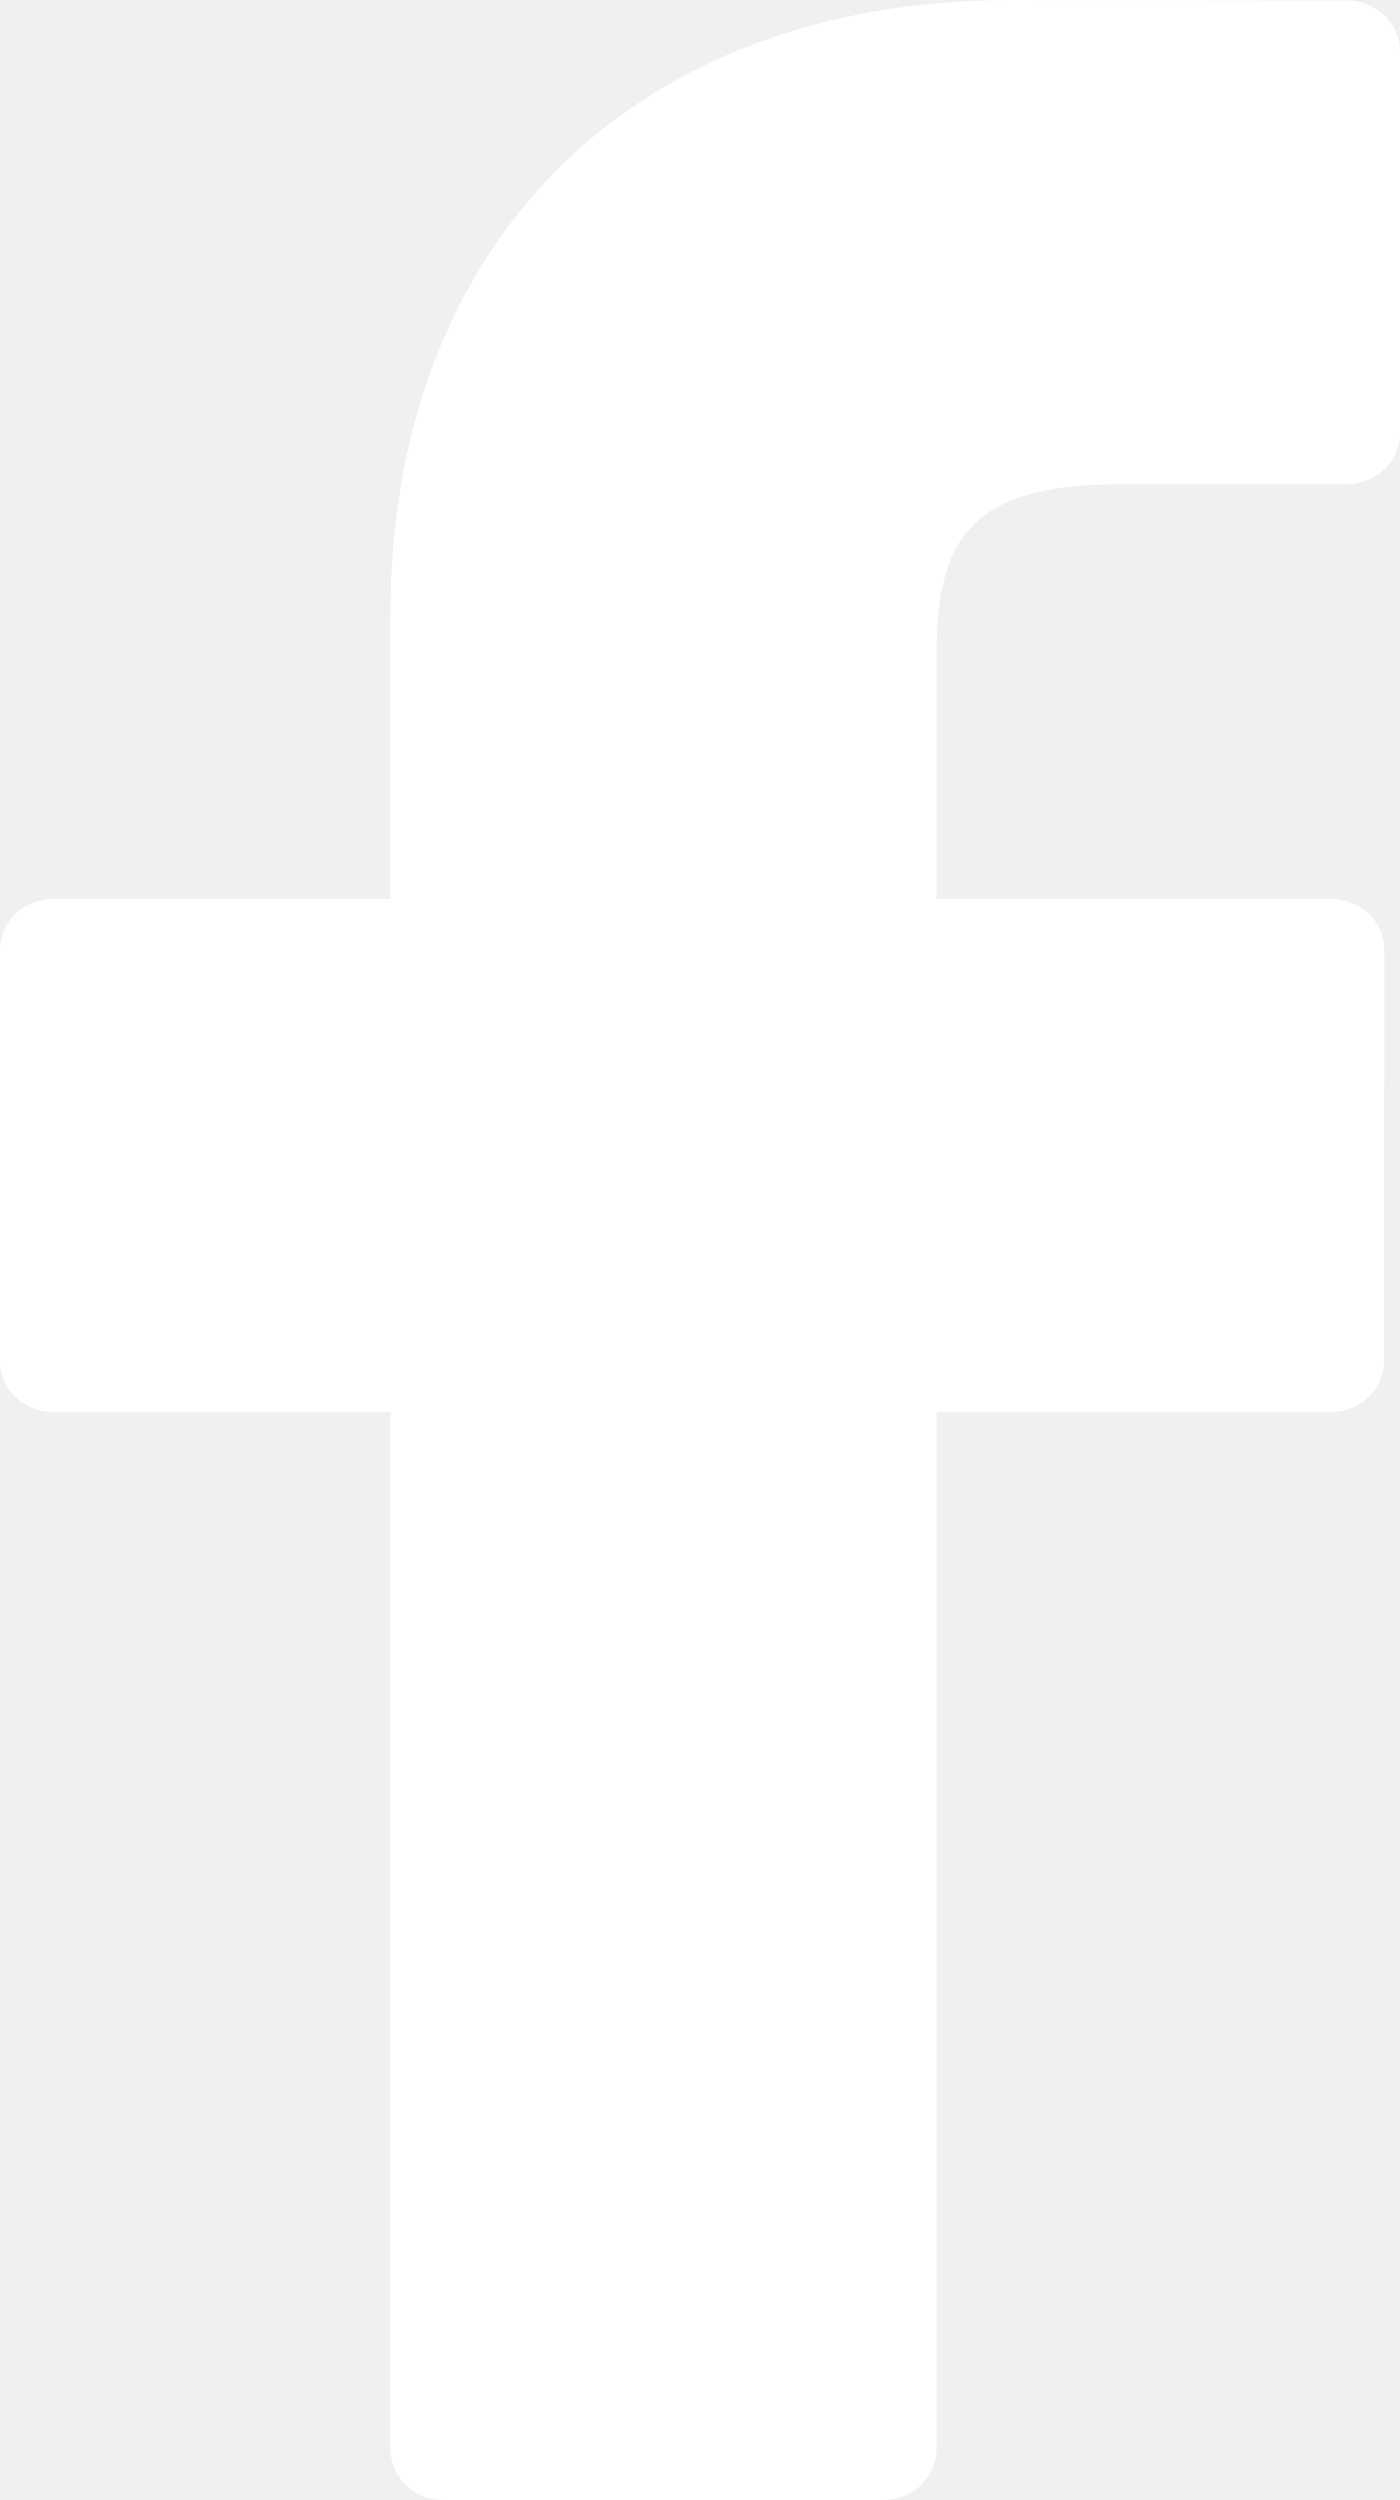
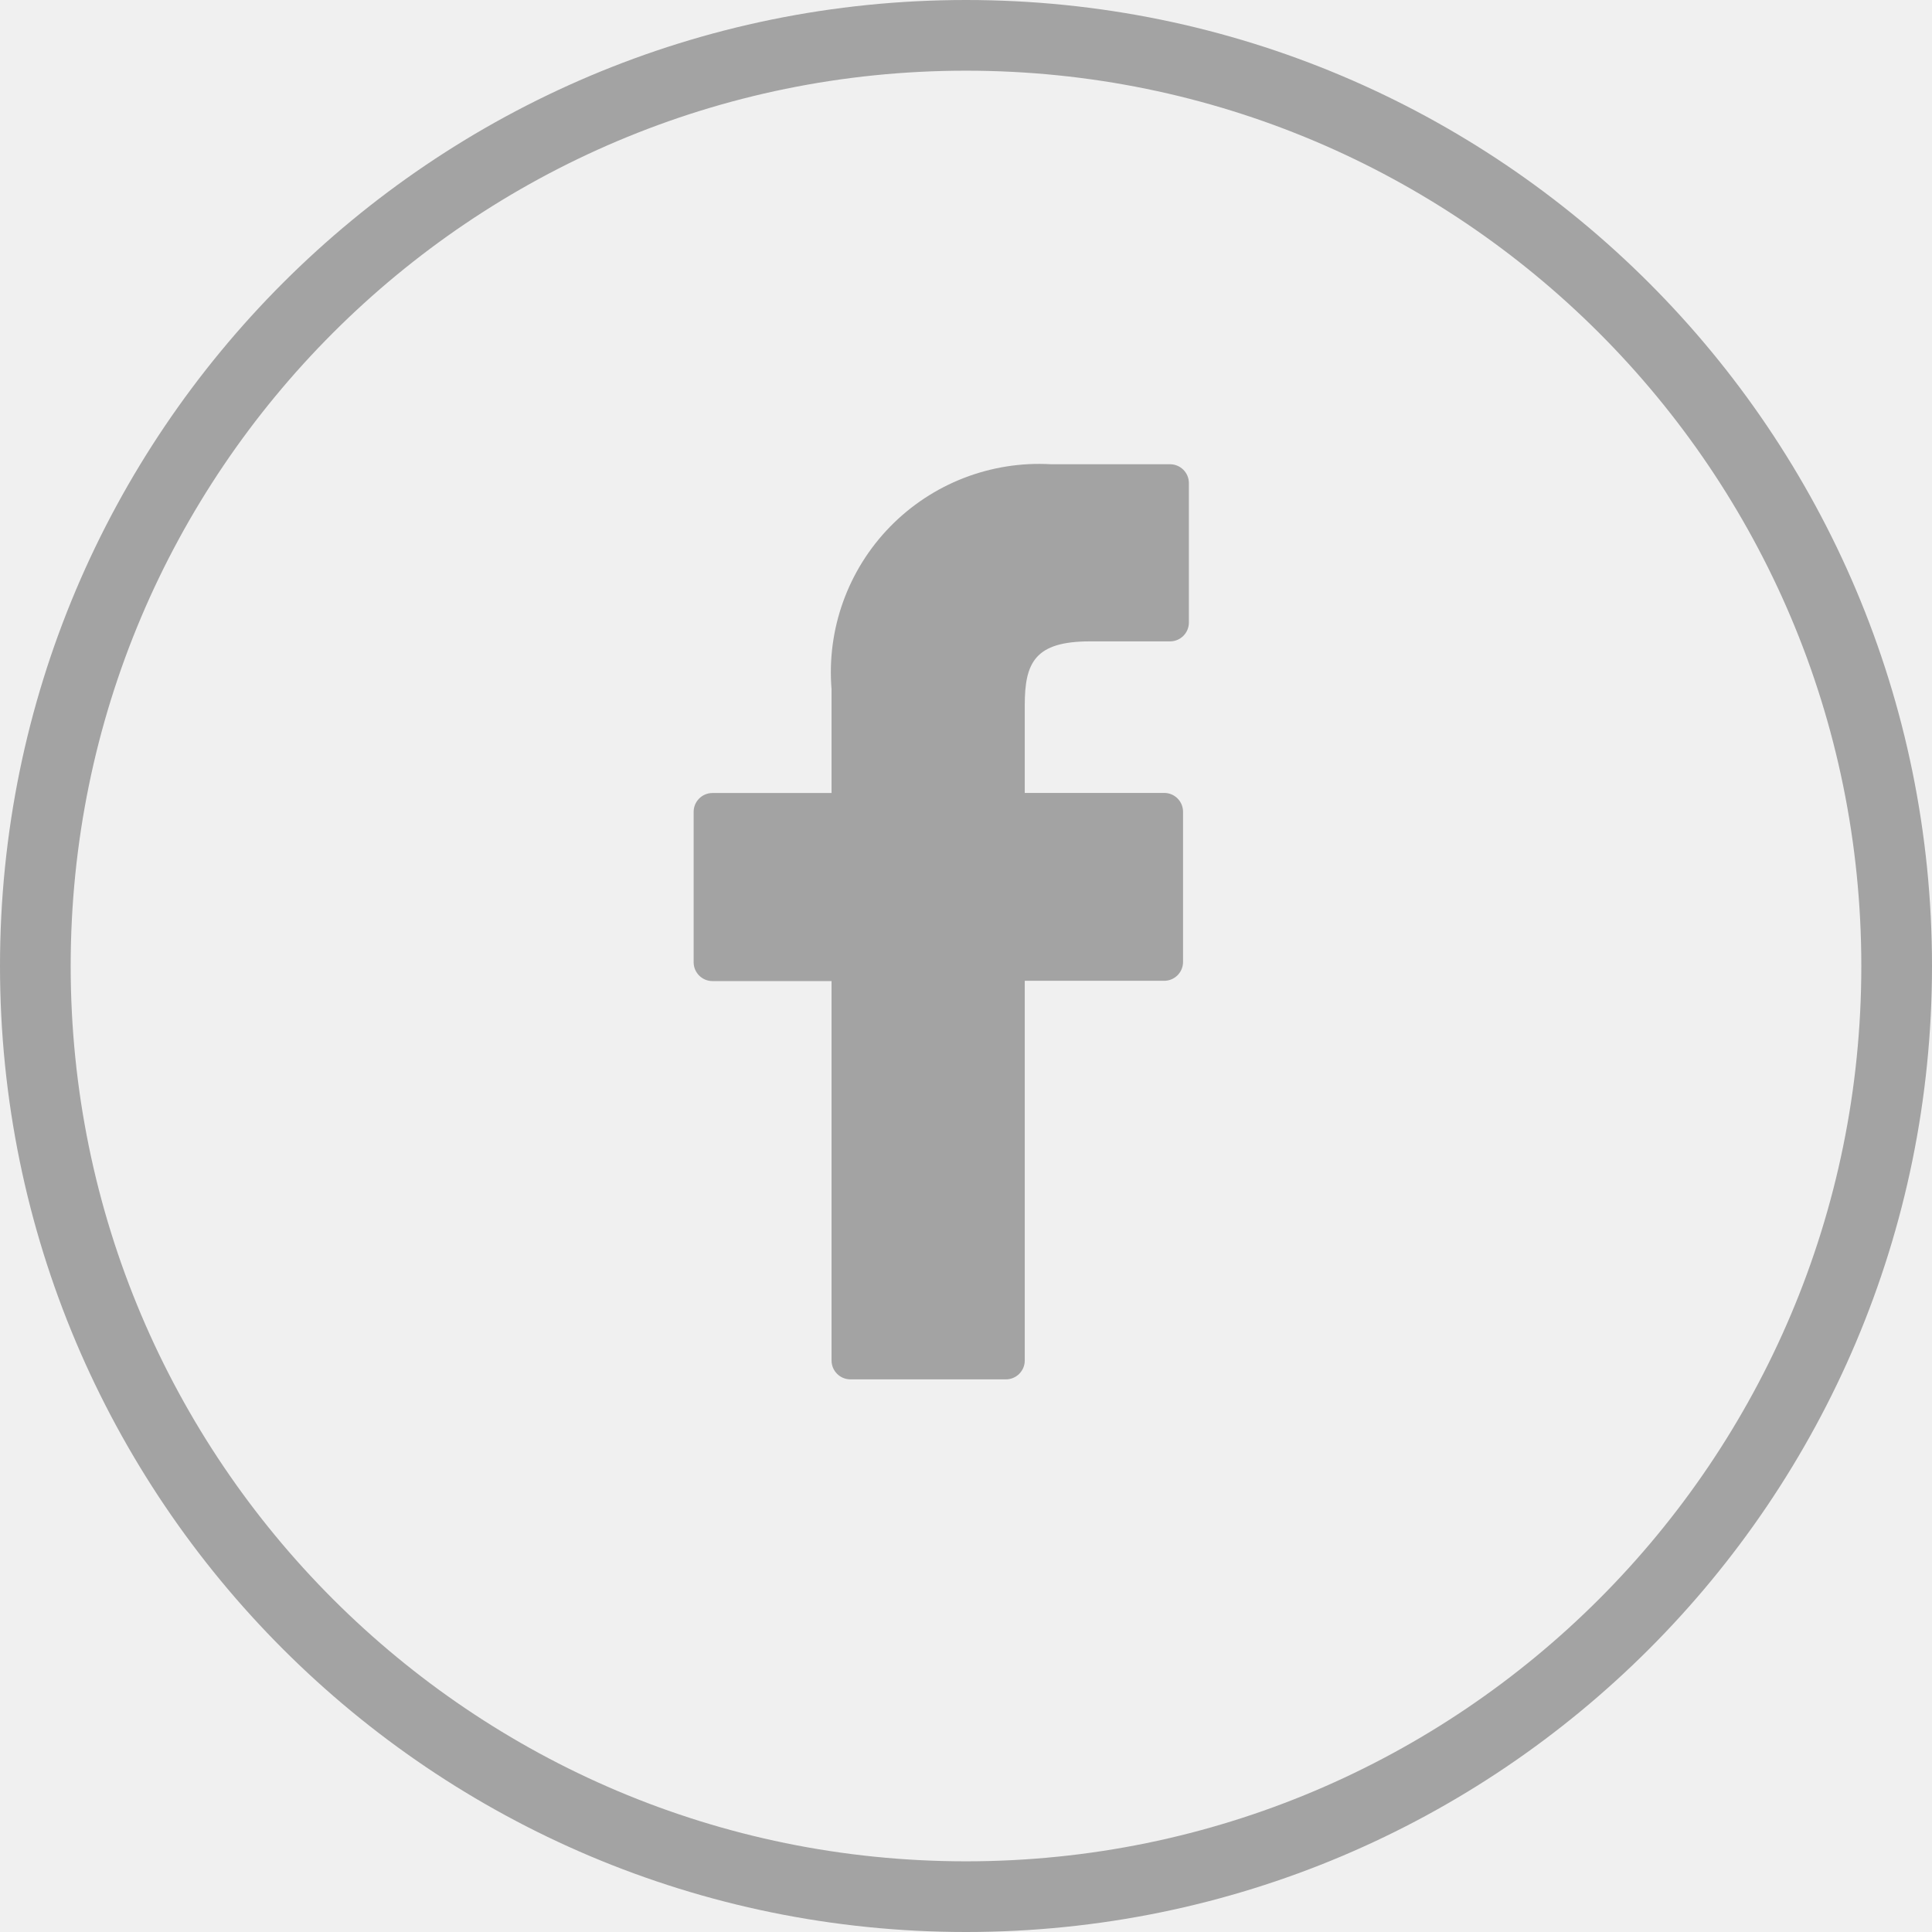
- <svg xmlns="http://www.w3.org/2000/svg" width="100%" height="100%" viewBox="0 0 14 25" version="1.1">
-   <g stroke="none" stroke-width="1" fill="none" fill-rule="evenodd" transform="translate(-1403, -416)">
-     <g transform="translate(1403, 416)" fill="#FFFFFF" fill-rule="nonzero">
-       <path d="M13.473,0.005 L10.115,0 C6.342,0 3.904,2.415 3.904,6.153 L3.904,8.989 L0.528,8.989 C0.236,8.989 0,9.218 0,9.499 L0,13.609 C0,13.891 0.237,14.119 0.528,14.119 L3.904,14.119 L3.904,24.49 C3.904,24.772 4.141,25 4.432,25 L8.837,25 C9.129,25 9.365,24.772 9.365,24.49 L9.365,14.119 L13.313,14.119 C13.605,14.119 13.841,13.891 13.841,13.609 L13.843,9.499 C13.843,9.364 13.787,9.235 13.688,9.139 C13.589,9.043 13.454,8.989 13.314,8.989 L9.365,8.989 L9.365,6.585 C9.365,5.429 9.651,4.842 11.21,4.842 L13.472,4.841 C13.764,4.841 14,4.613 14,4.331 L14,0.515 C14,0.234 13.764,0.006 13.473,0.005 Z" id="Shape" />
+ <svg xmlns="http://www.w3.org/2000/svg" width="41" height="41" viewBox="0 0 41 41">
+   <defs>
+     <style>.a{fill:#a3a3a3;}.b,.d{fill:none;}.b{stroke:#a3a3a3;stroke-width:1.5px;}.c{stroke:none;}</style>
+   </defs>
+   <g transform="translate(-940 -965)">
+     <g transform="translate(954.724 974.852)">
+       <path class="a" d="M32.176,0,29.659,0A4.42,4.42,0,0,0,25,4.777v2.2H22.473a.4.4,0,0,0-.4.4v3.191a.4.4,0,0,0,.4.4H25v8.052a.4.4,0,0,0,.4.4h3.3a.4.4,0,0,0,.4-.4V10.962h2.959a.4.4,0,0,0,.4-.4V7.375a.4.4,0,0,0-.4-.4H29.1V5.112c0-.9.214-1.353,1.383-1.353h1.7a.4.4,0,0,0,.4-.4V.4A.4.4,0,0,0,32.176,0Z" transform="translate(-22.077)" />
+     </g>
+     <g class="b" transform="translate(940 965)">
+       <circle class="c" cx="20.5" cy="20.5" r="20.5" />
+       <circle class="d" cx="20.5" cy="20.5" r="19.75" />
    </g>
  </g>
</svg>
